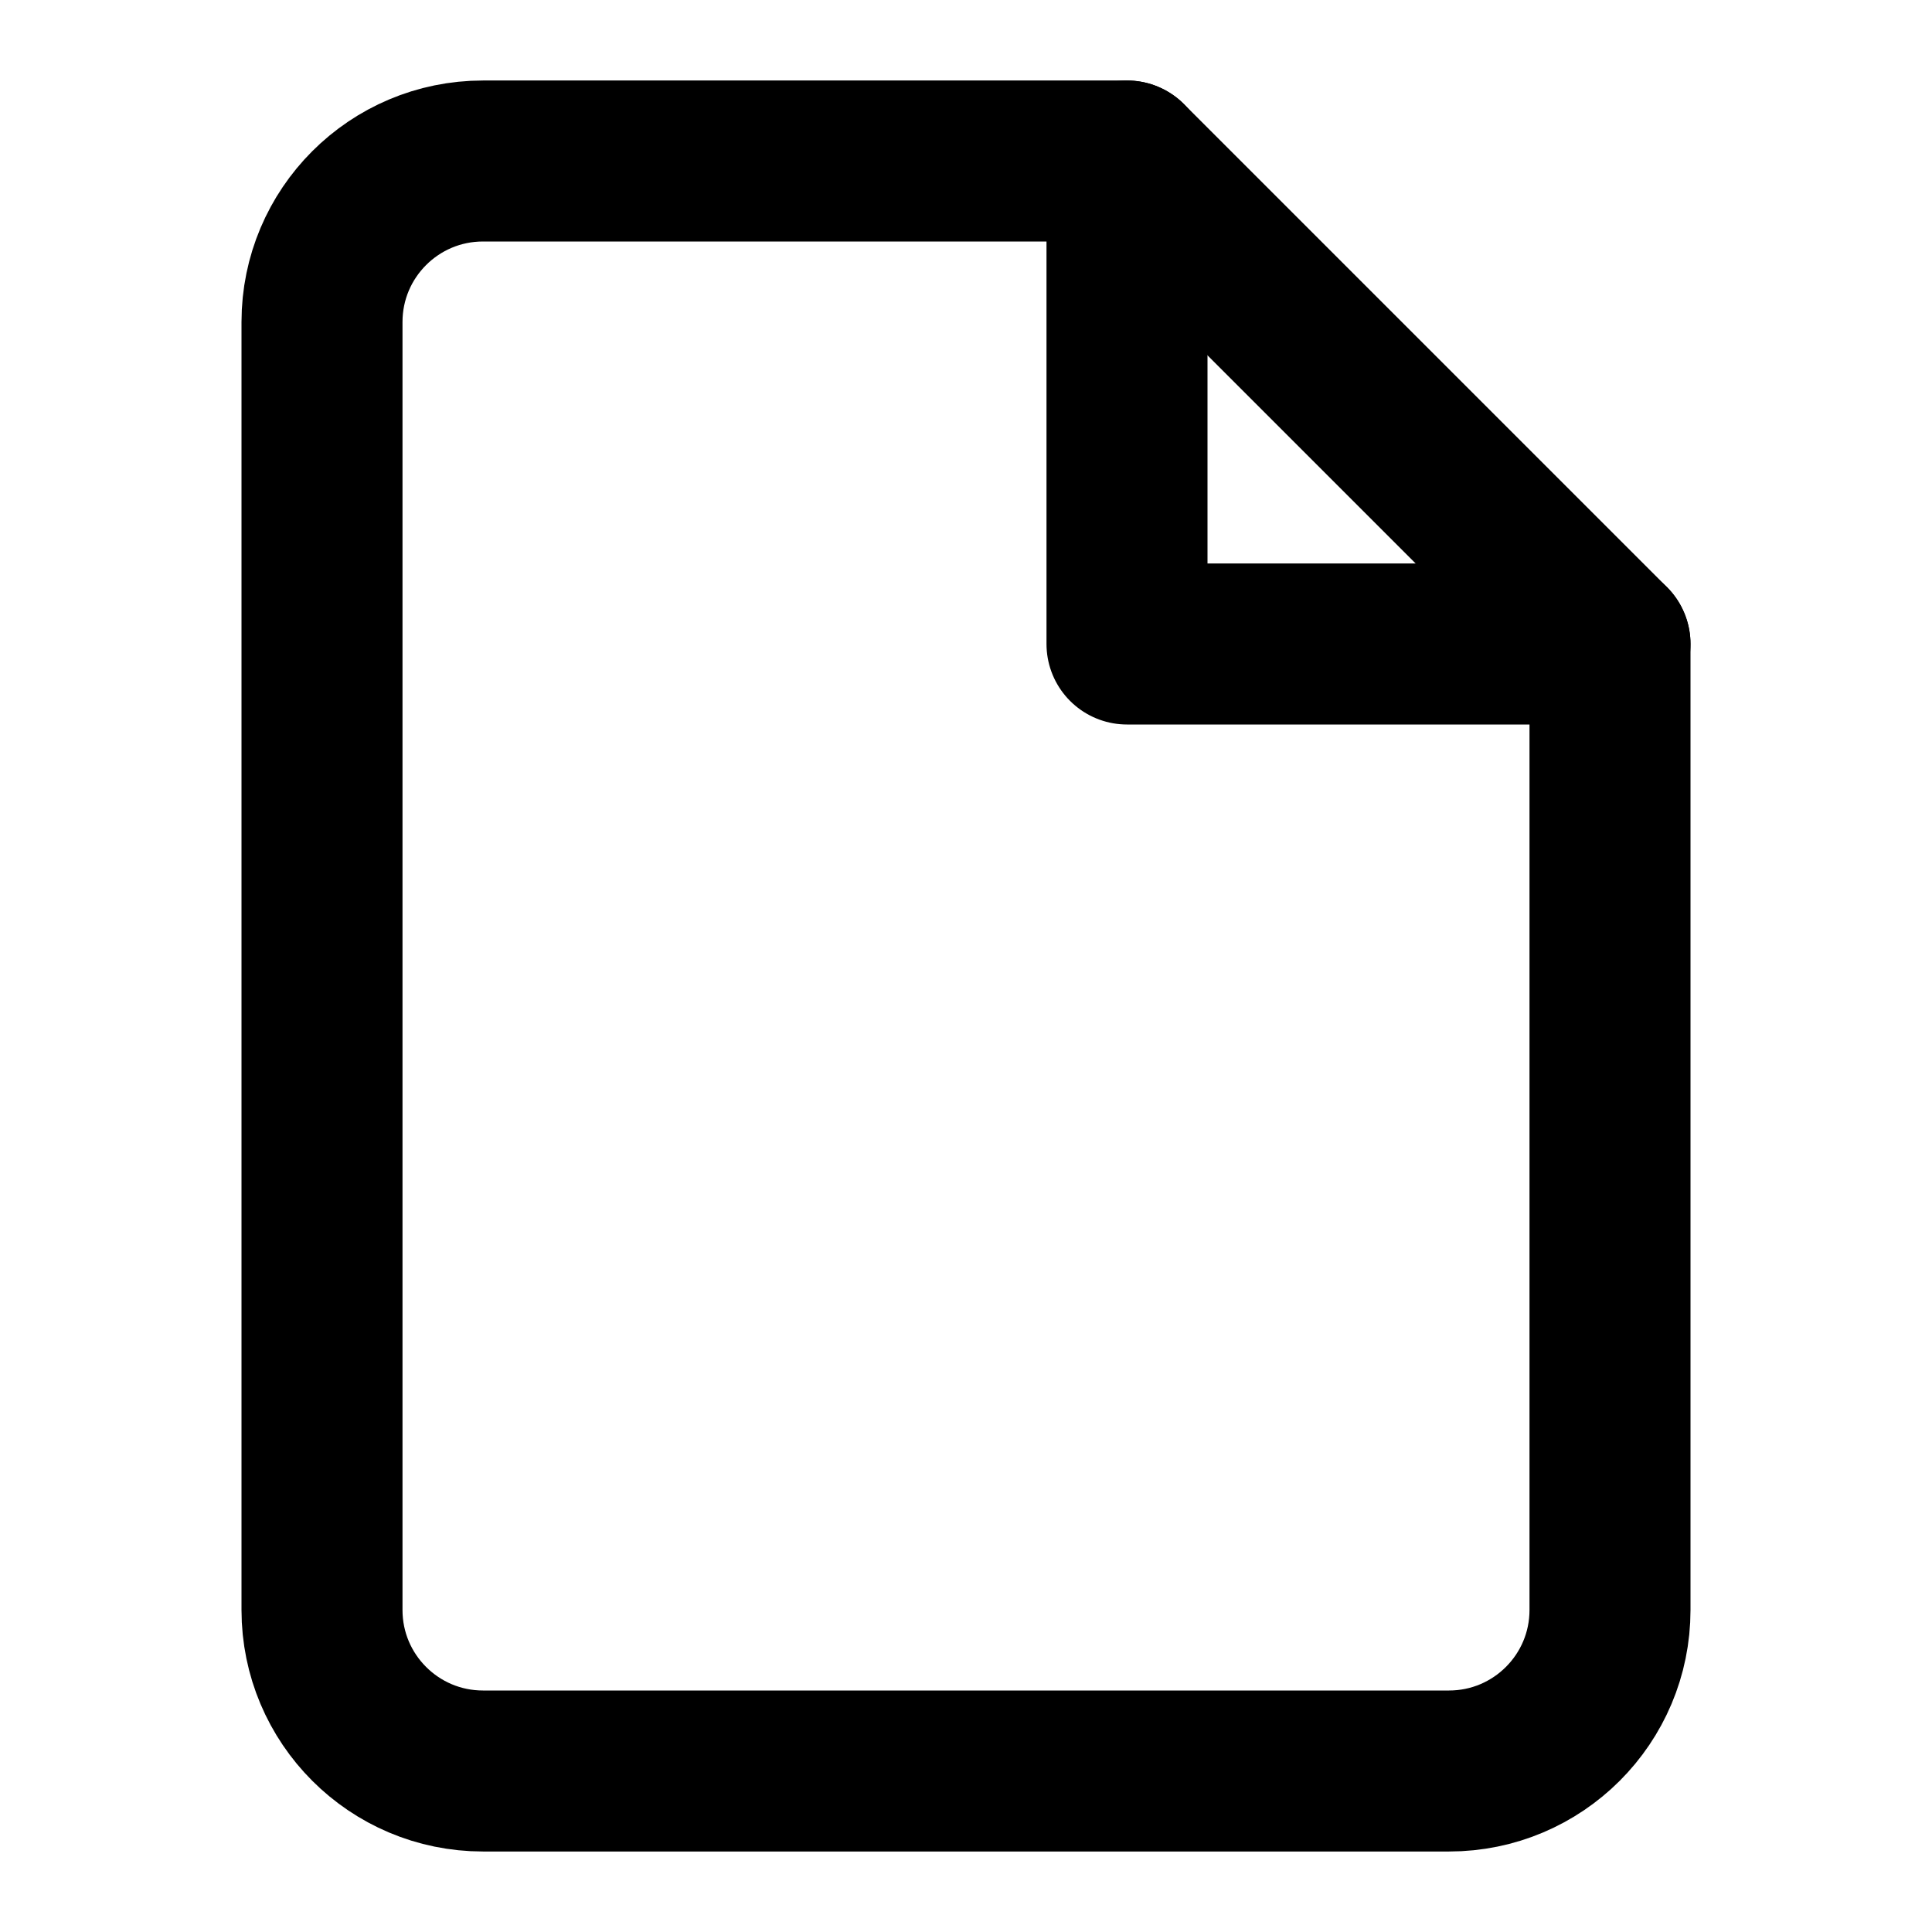
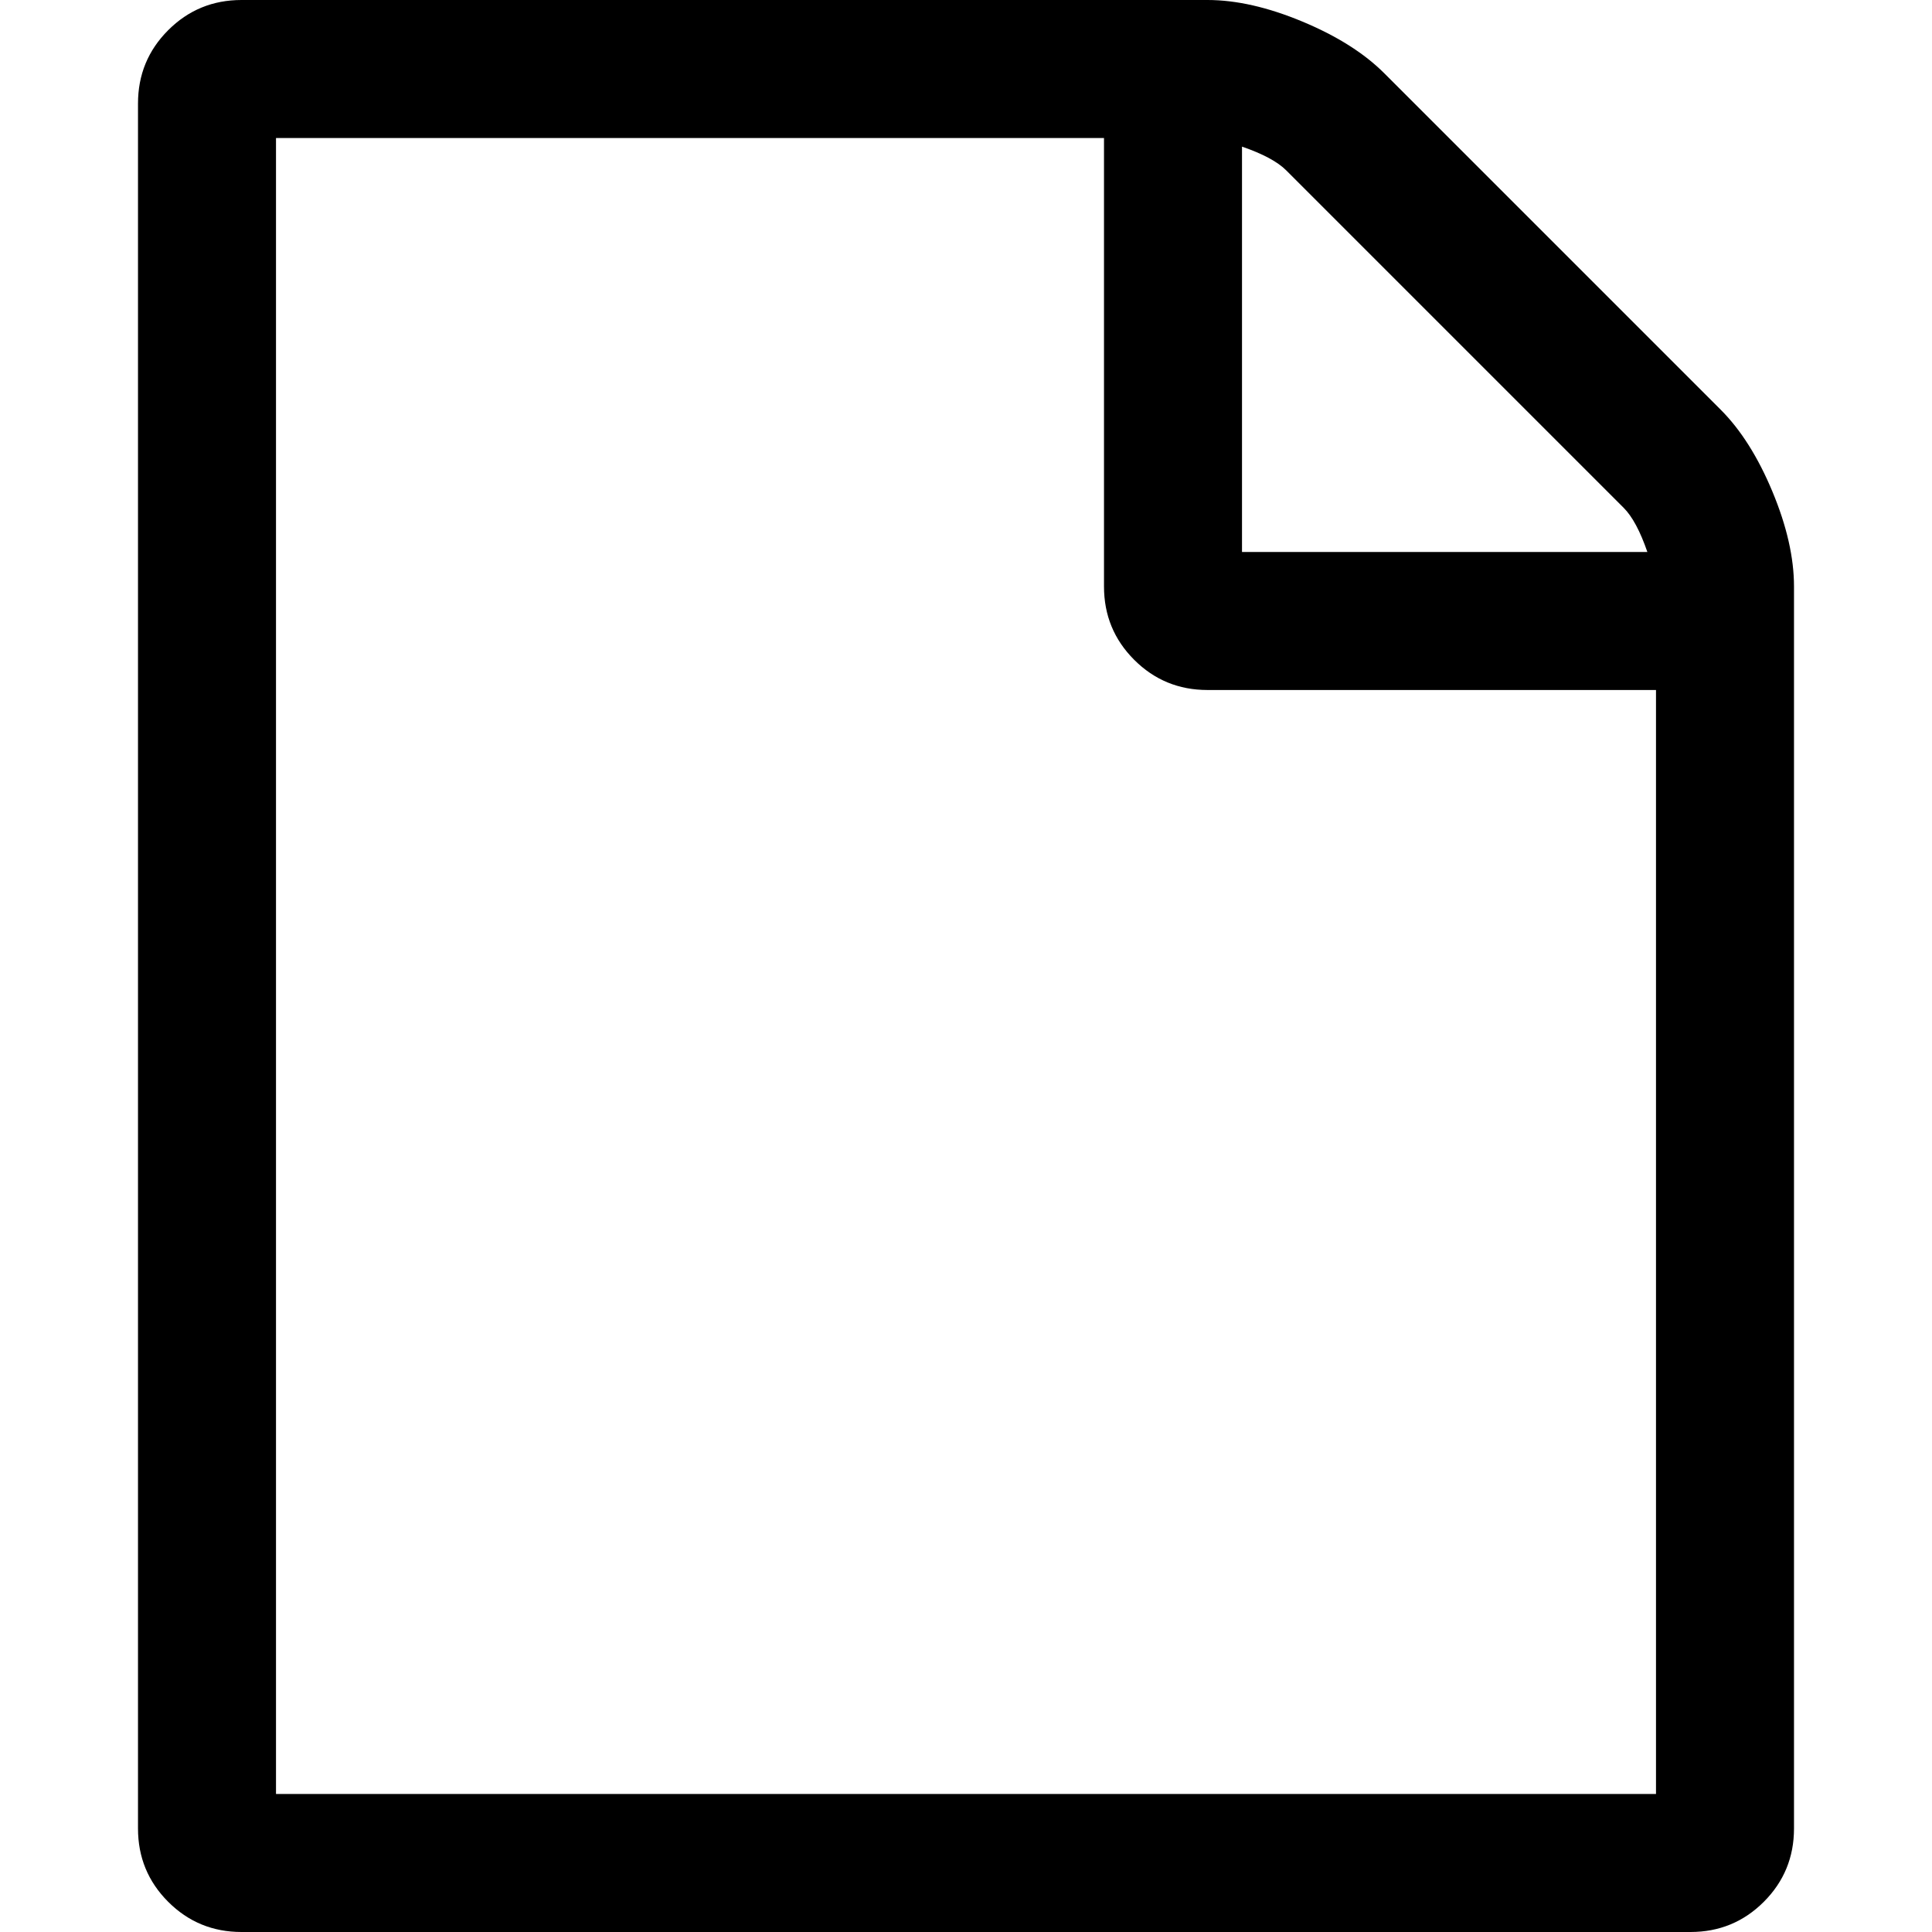
- <svg xmlns="http://www.w3.org/2000/svg" fill="none" height="24" stroke="currentColor" stroke-linecap="round" stroke-linejoin="round" stroke-width="2" viewBox="0 0 24 24" width="24" version="1.1" id="svg3766">
-   <defs id="defs3770" />
-   <path d="M14 2H6a2 2 0 0 0-2 2v16a2 2 0 0 0 2 2h12a2 2 0 0 0 2-2V8z" id="path3756" />
-   <polyline points="14 2 14 8 20 8" id="polyline3758" />
+ <svg xmlns="http://www.w3.org/2000/svg" height="1792" viewBox="0 0 1792 1792" width="1792">
+   <path d="M1596 380q28 28 48 76t20 88v1152q0 40-28 68t-68 28h-1344q-40 0-68-28t-28-68v-1600q0-40 28-68t68-28h896q40 0 88 20t76 48zm-444-244v376h376q-10-29-22-41l-313-313q-12-12-41-22zm384 1528v-1024h-416q-40 0-68-28t-28-68v-416h-768v1536h1280z" />
</svg>
